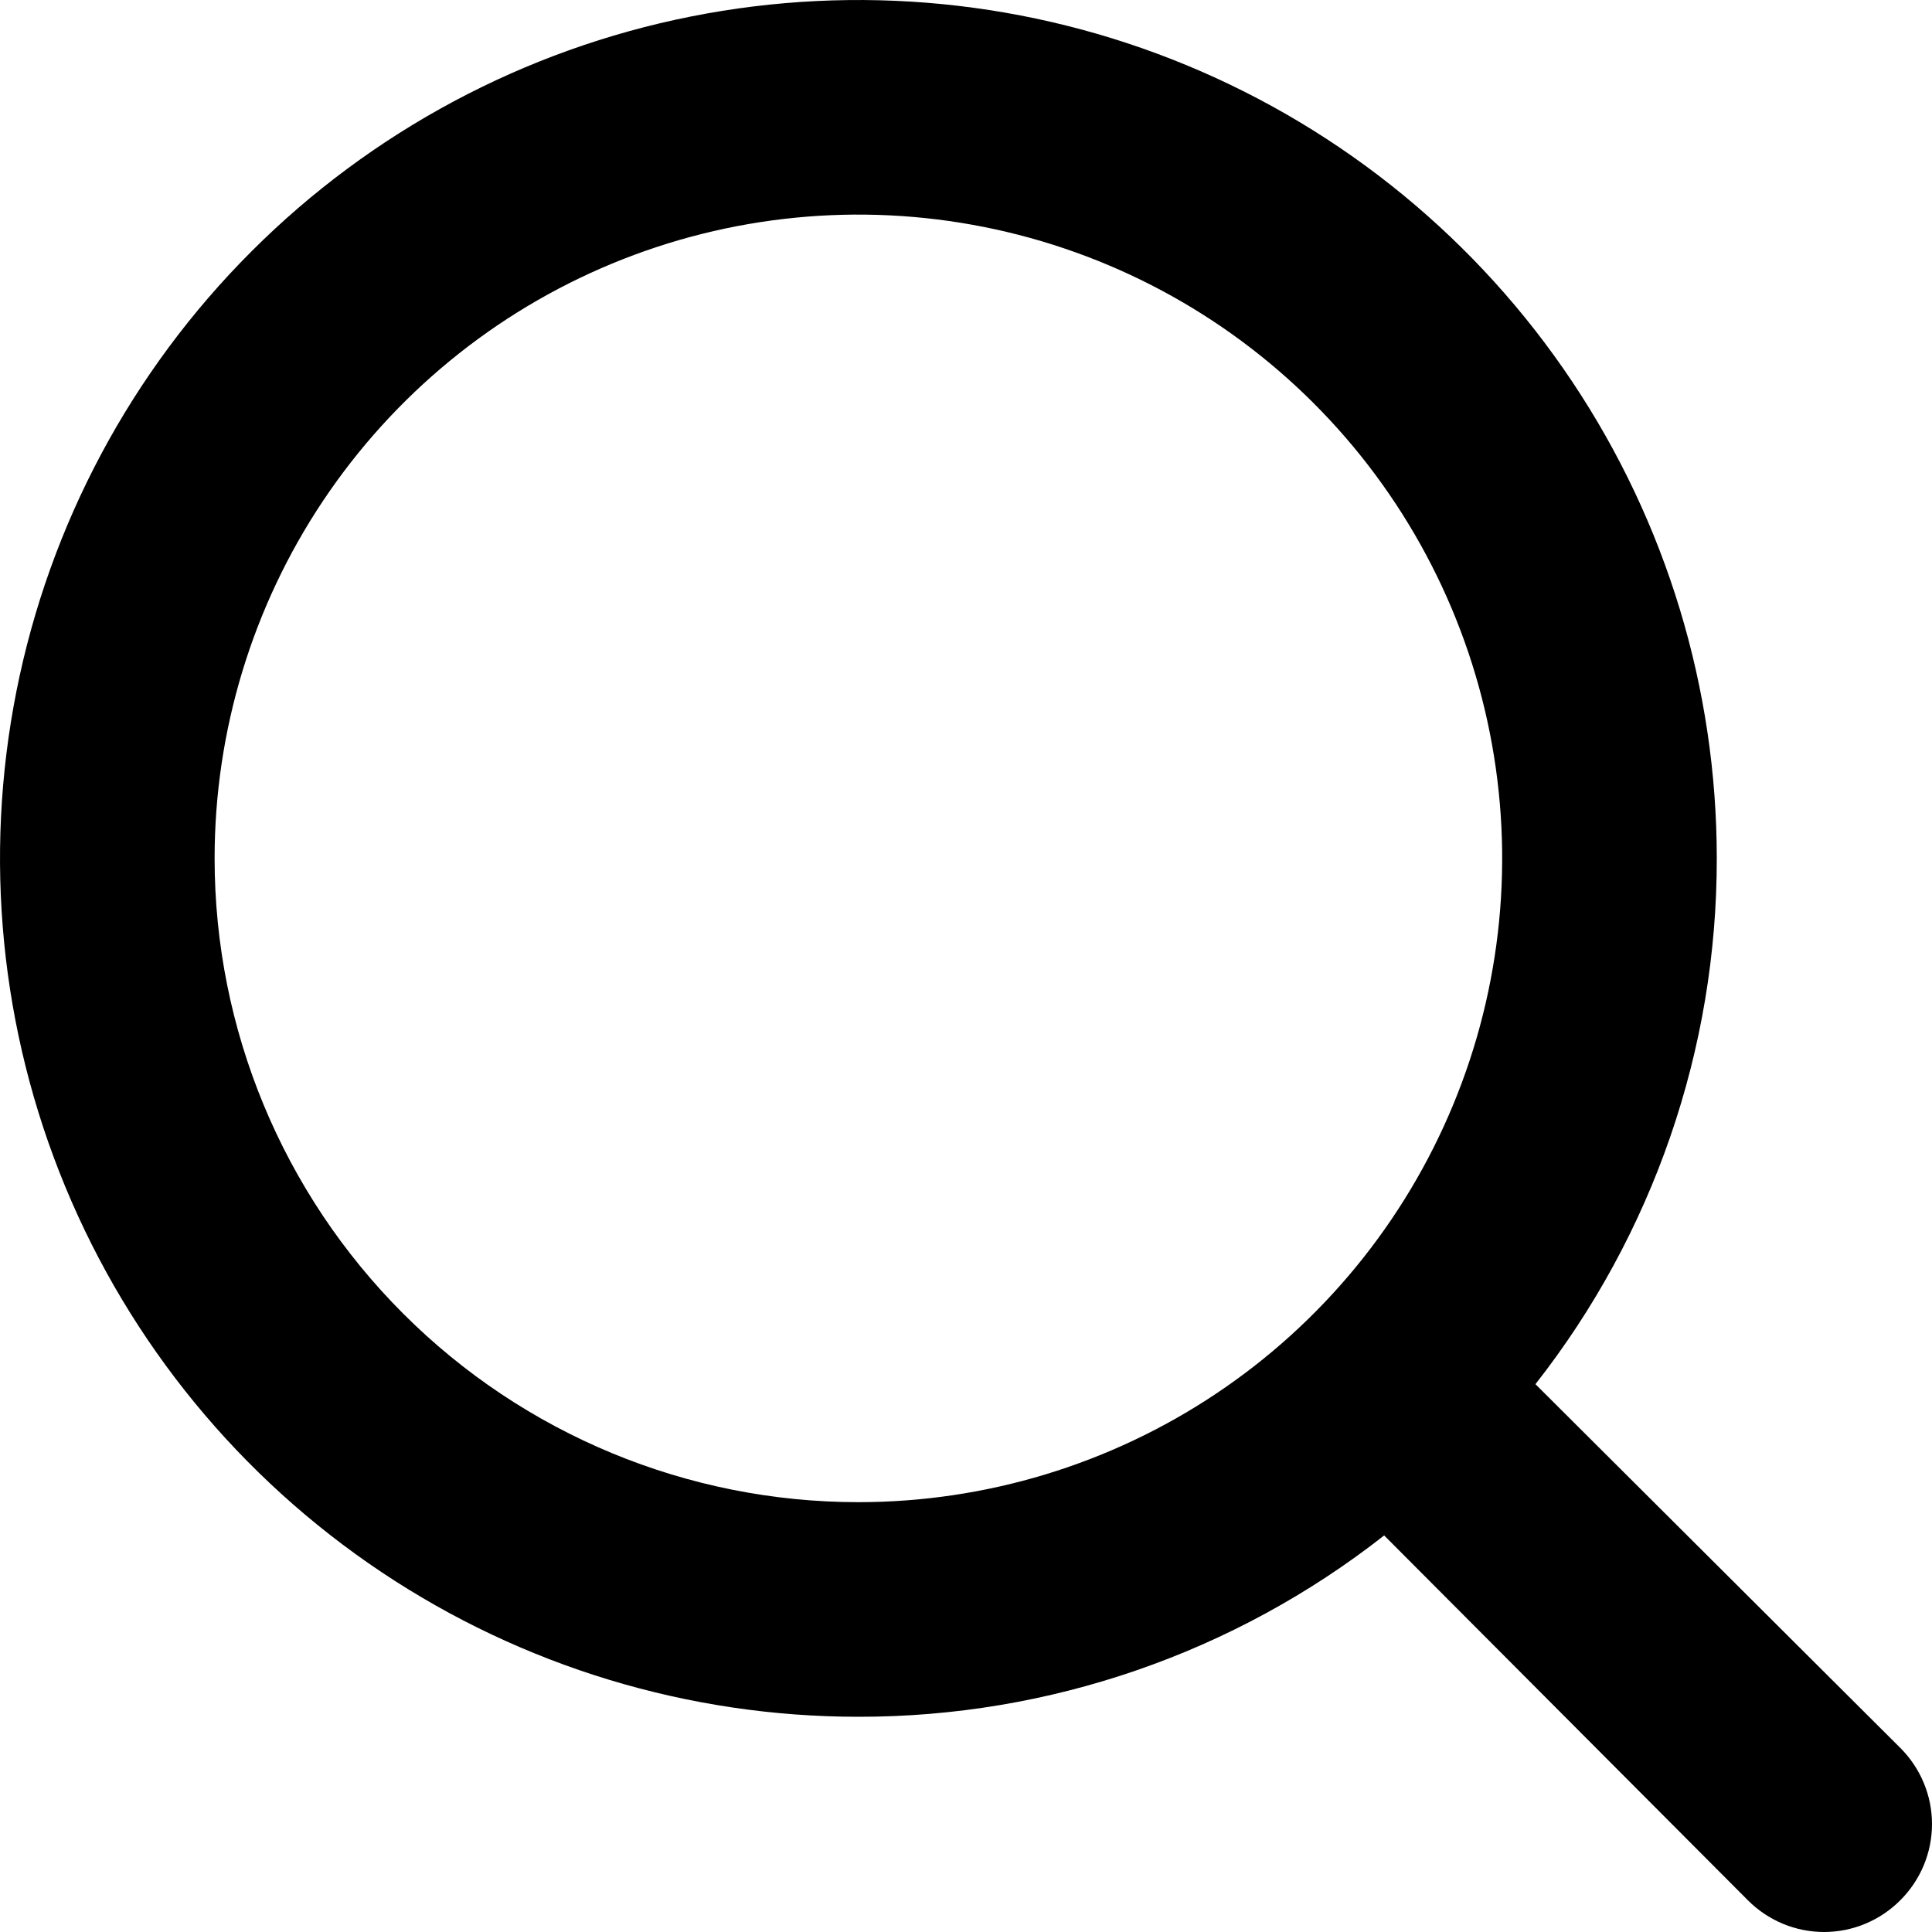
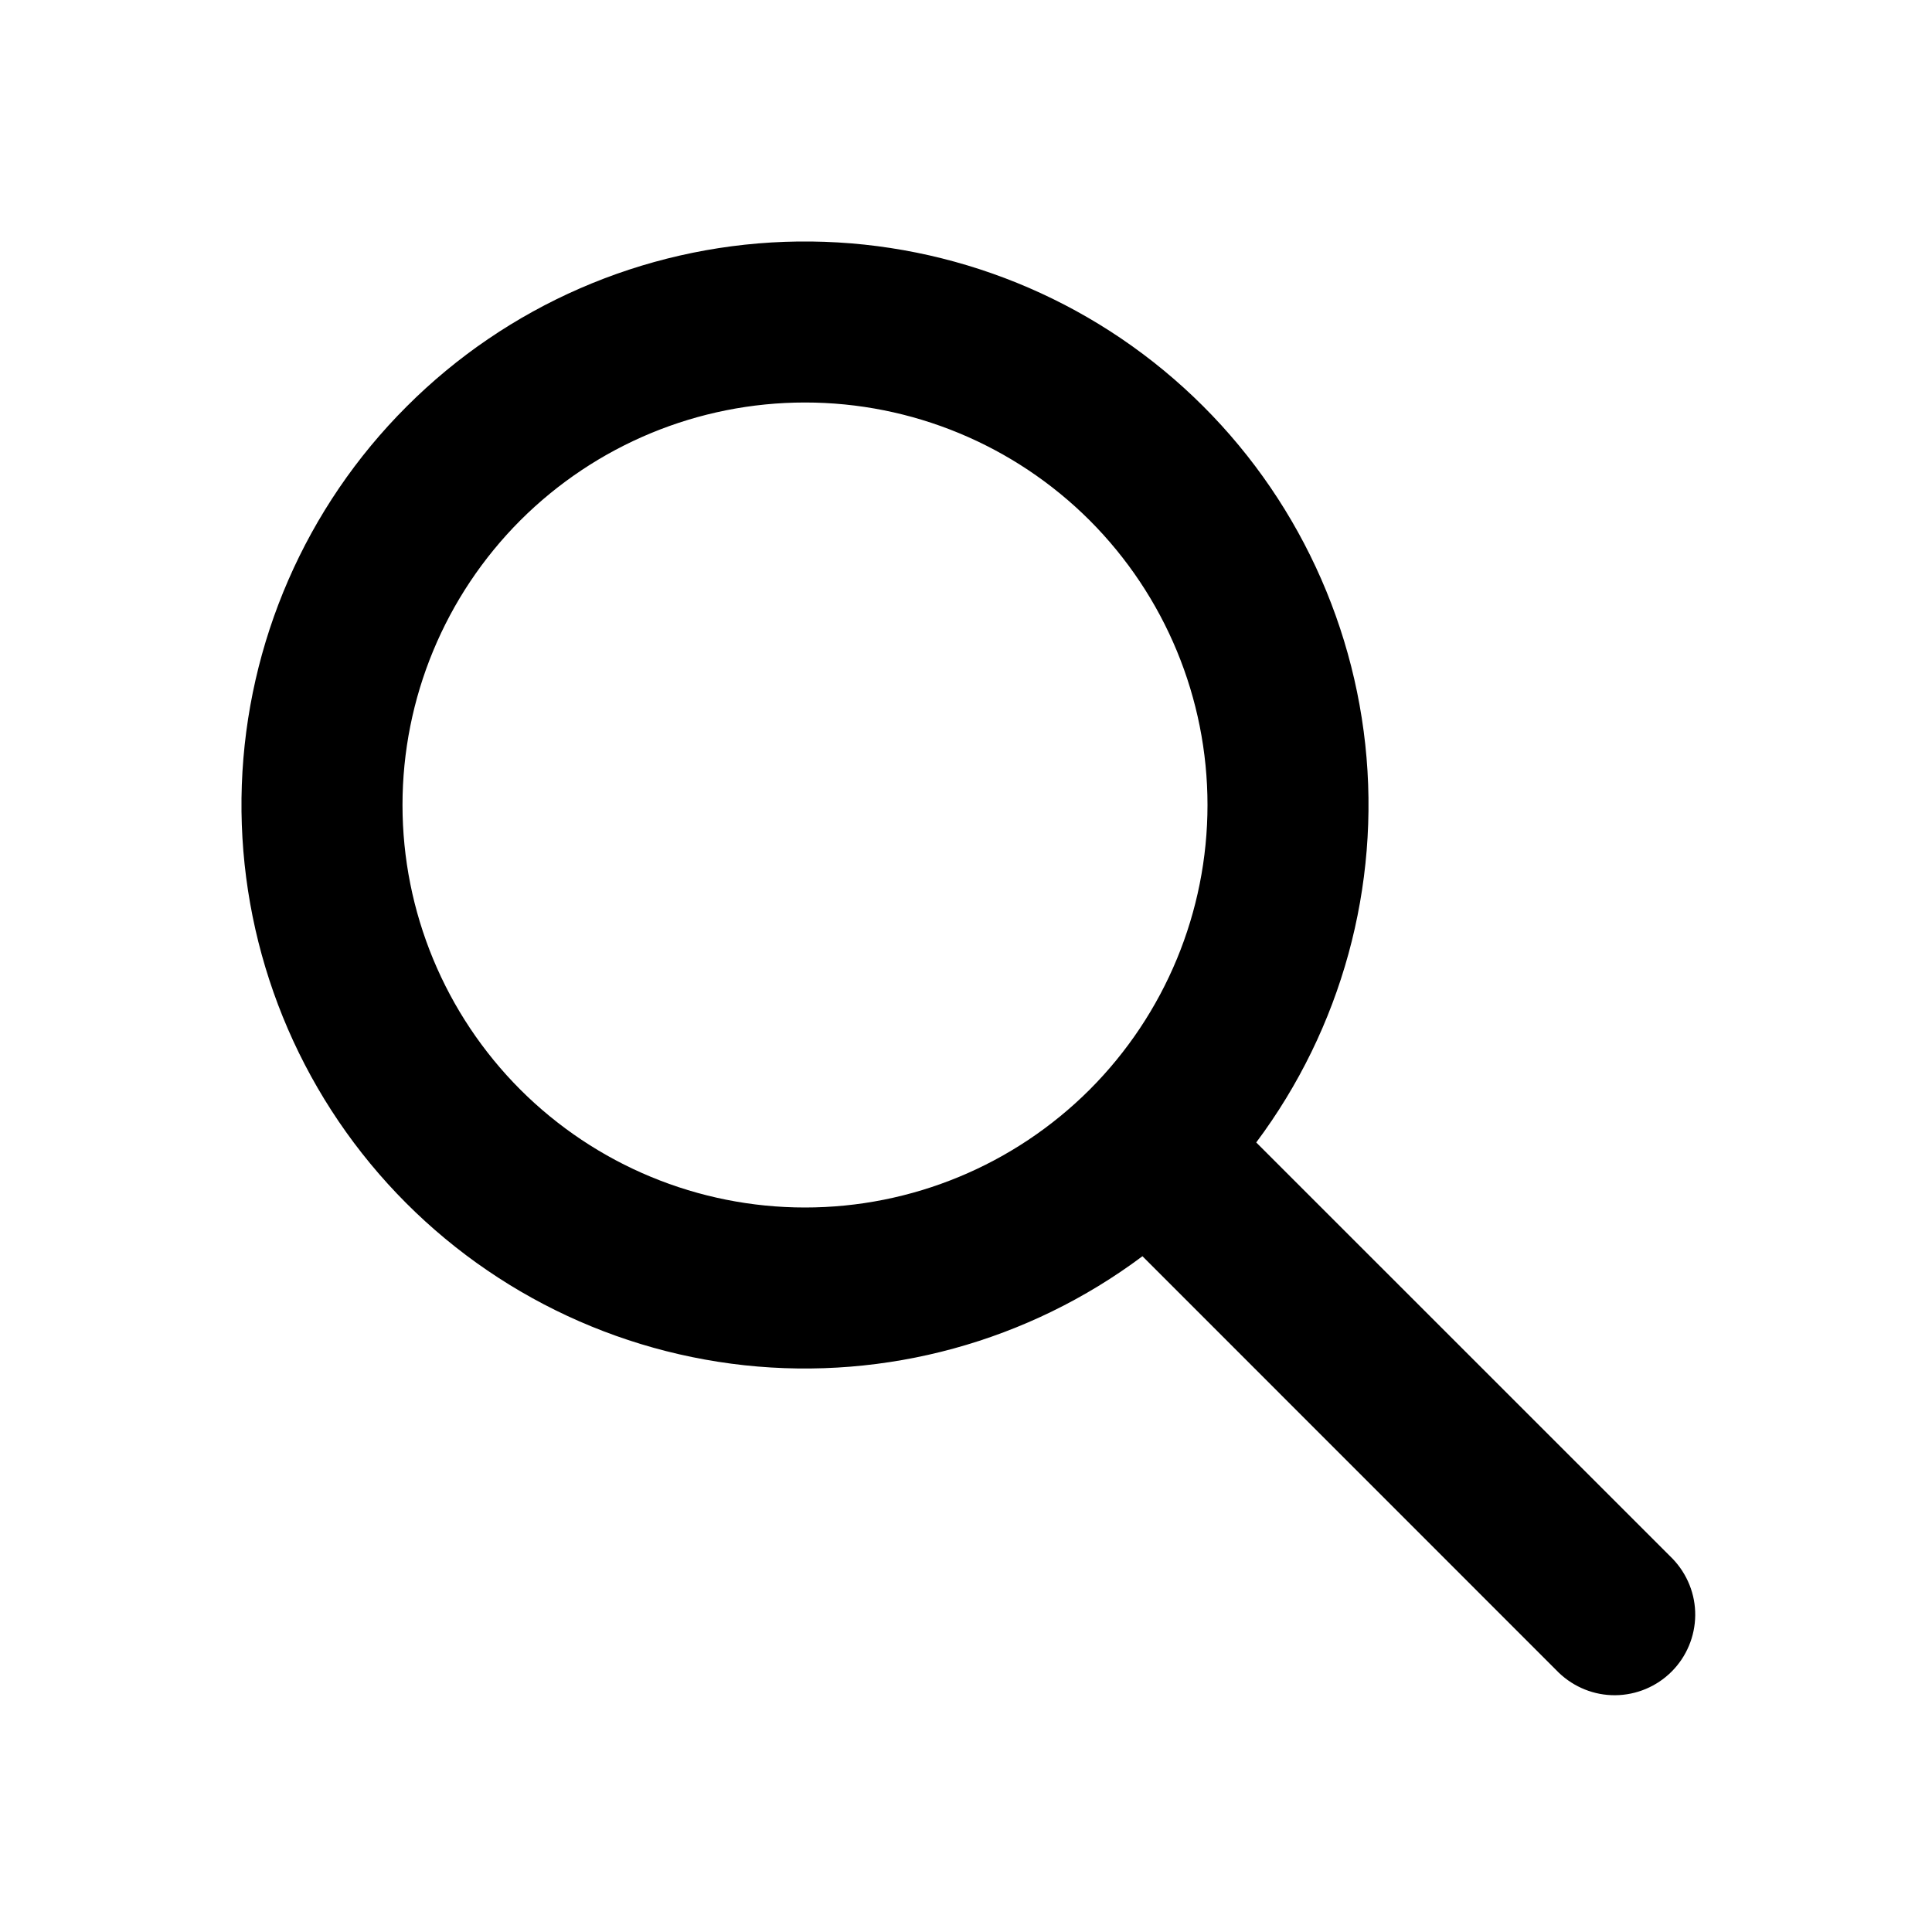
- <svg xmlns="http://www.w3.org/2000/svg" width="50" height="50" viewBox="0 0 50 50" fill="none">
-   <path d="M49.179 45.235L39.737 35.822C42.783 31.941 44.436 27.149 44.43 22.215C44.43 17.821 43.127 13.526 40.686 9.873C38.245 6.22 34.776 3.372 30.716 1.691C26.657 0.01 22.19 -0.43 17.881 0.427C13.572 1.284 9.613 3.4 6.507 6.507C3.4 9.613 1.284 13.572 0.427 17.881C-0.43 22.19 0.01 26.657 1.691 30.716C3.372 34.776 6.22 38.245 9.873 40.686C13.526 43.127 17.821 44.43 22.215 44.43C27.149 44.436 31.941 42.783 35.822 39.737L45.235 49.179C45.494 49.439 45.801 49.645 46.139 49.786C46.477 49.927 46.84 50 47.207 50C47.574 50 47.937 49.927 48.275 49.786C48.613 49.645 48.92 49.439 49.179 49.179C49.439 48.92 49.645 48.613 49.786 48.275C49.927 47.937 50 47.574 50 47.207C50 46.84 49.927 46.477 49.786 46.139C49.645 45.801 49.439 45.494 49.179 45.235ZM5.554 22.215C5.554 18.92 6.531 15.698 8.362 12.959C10.193 10.219 12.795 8.083 15.839 6.822C18.884 5.561 22.234 5.231 25.465 5.874C28.698 6.517 31.666 8.104 33.996 10.434C36.327 12.764 37.913 15.733 38.556 18.965C39.199 22.197 38.869 25.547 37.608 28.591C36.347 31.636 34.212 34.238 31.472 36.068C28.732 37.899 25.51 38.876 22.215 38.876C17.796 38.876 13.558 37.121 10.434 33.996C7.309 30.872 5.554 26.634 5.554 22.215Z" fill="black" />
+ <svg xmlns="http://www.w3.org/2000/svg" width="18" height="18" viewBox="0 0 18 18" fill="none">
+   <path fill-rule="evenodd" clip-rule="evenodd" d="M10.644 11.704C9.581 12.499 8.256 12.862 6.937 12.72C5.617 12.577 4.4 11.94 3.531 10.937C2.662 9.934 2.206 8.638 2.253 7.312C2.301 5.985 2.849 4.726 3.788 3.788C4.726 2.849 5.985 2.301 7.312 2.253C8.638 2.206 9.934 2.662 10.937 3.531C11.94 4.4 12.577 5.617 12.72 6.937C12.862 8.256 12.499 9.581 11.704 10.644L15.584 14.523C15.72 14.665 15.796 14.854 15.794 15.05C15.792 15.247 15.713 15.435 15.574 15.574C15.435 15.713 15.247 15.792 15.05 15.794C14.854 15.796 14.665 15.72 14.523 15.584L10.644 11.704ZM11.25 7.5C11.25 8.495 10.855 9.448 10.152 10.152C9.448 10.855 8.495 11.25 7.5 11.25C6.505 11.25 5.552 10.855 4.848 10.152C4.145 9.448 3.75 8.495 3.75 7.5C3.75 6.505 4.145 5.552 4.848 4.848C5.552 4.145 6.505 3.75 7.5 3.75C8.495 3.75 9.448 4.145 10.152 4.848C10.855 5.552 11.25 6.505 11.25 7.5Z" fill="black" />
</svg>
